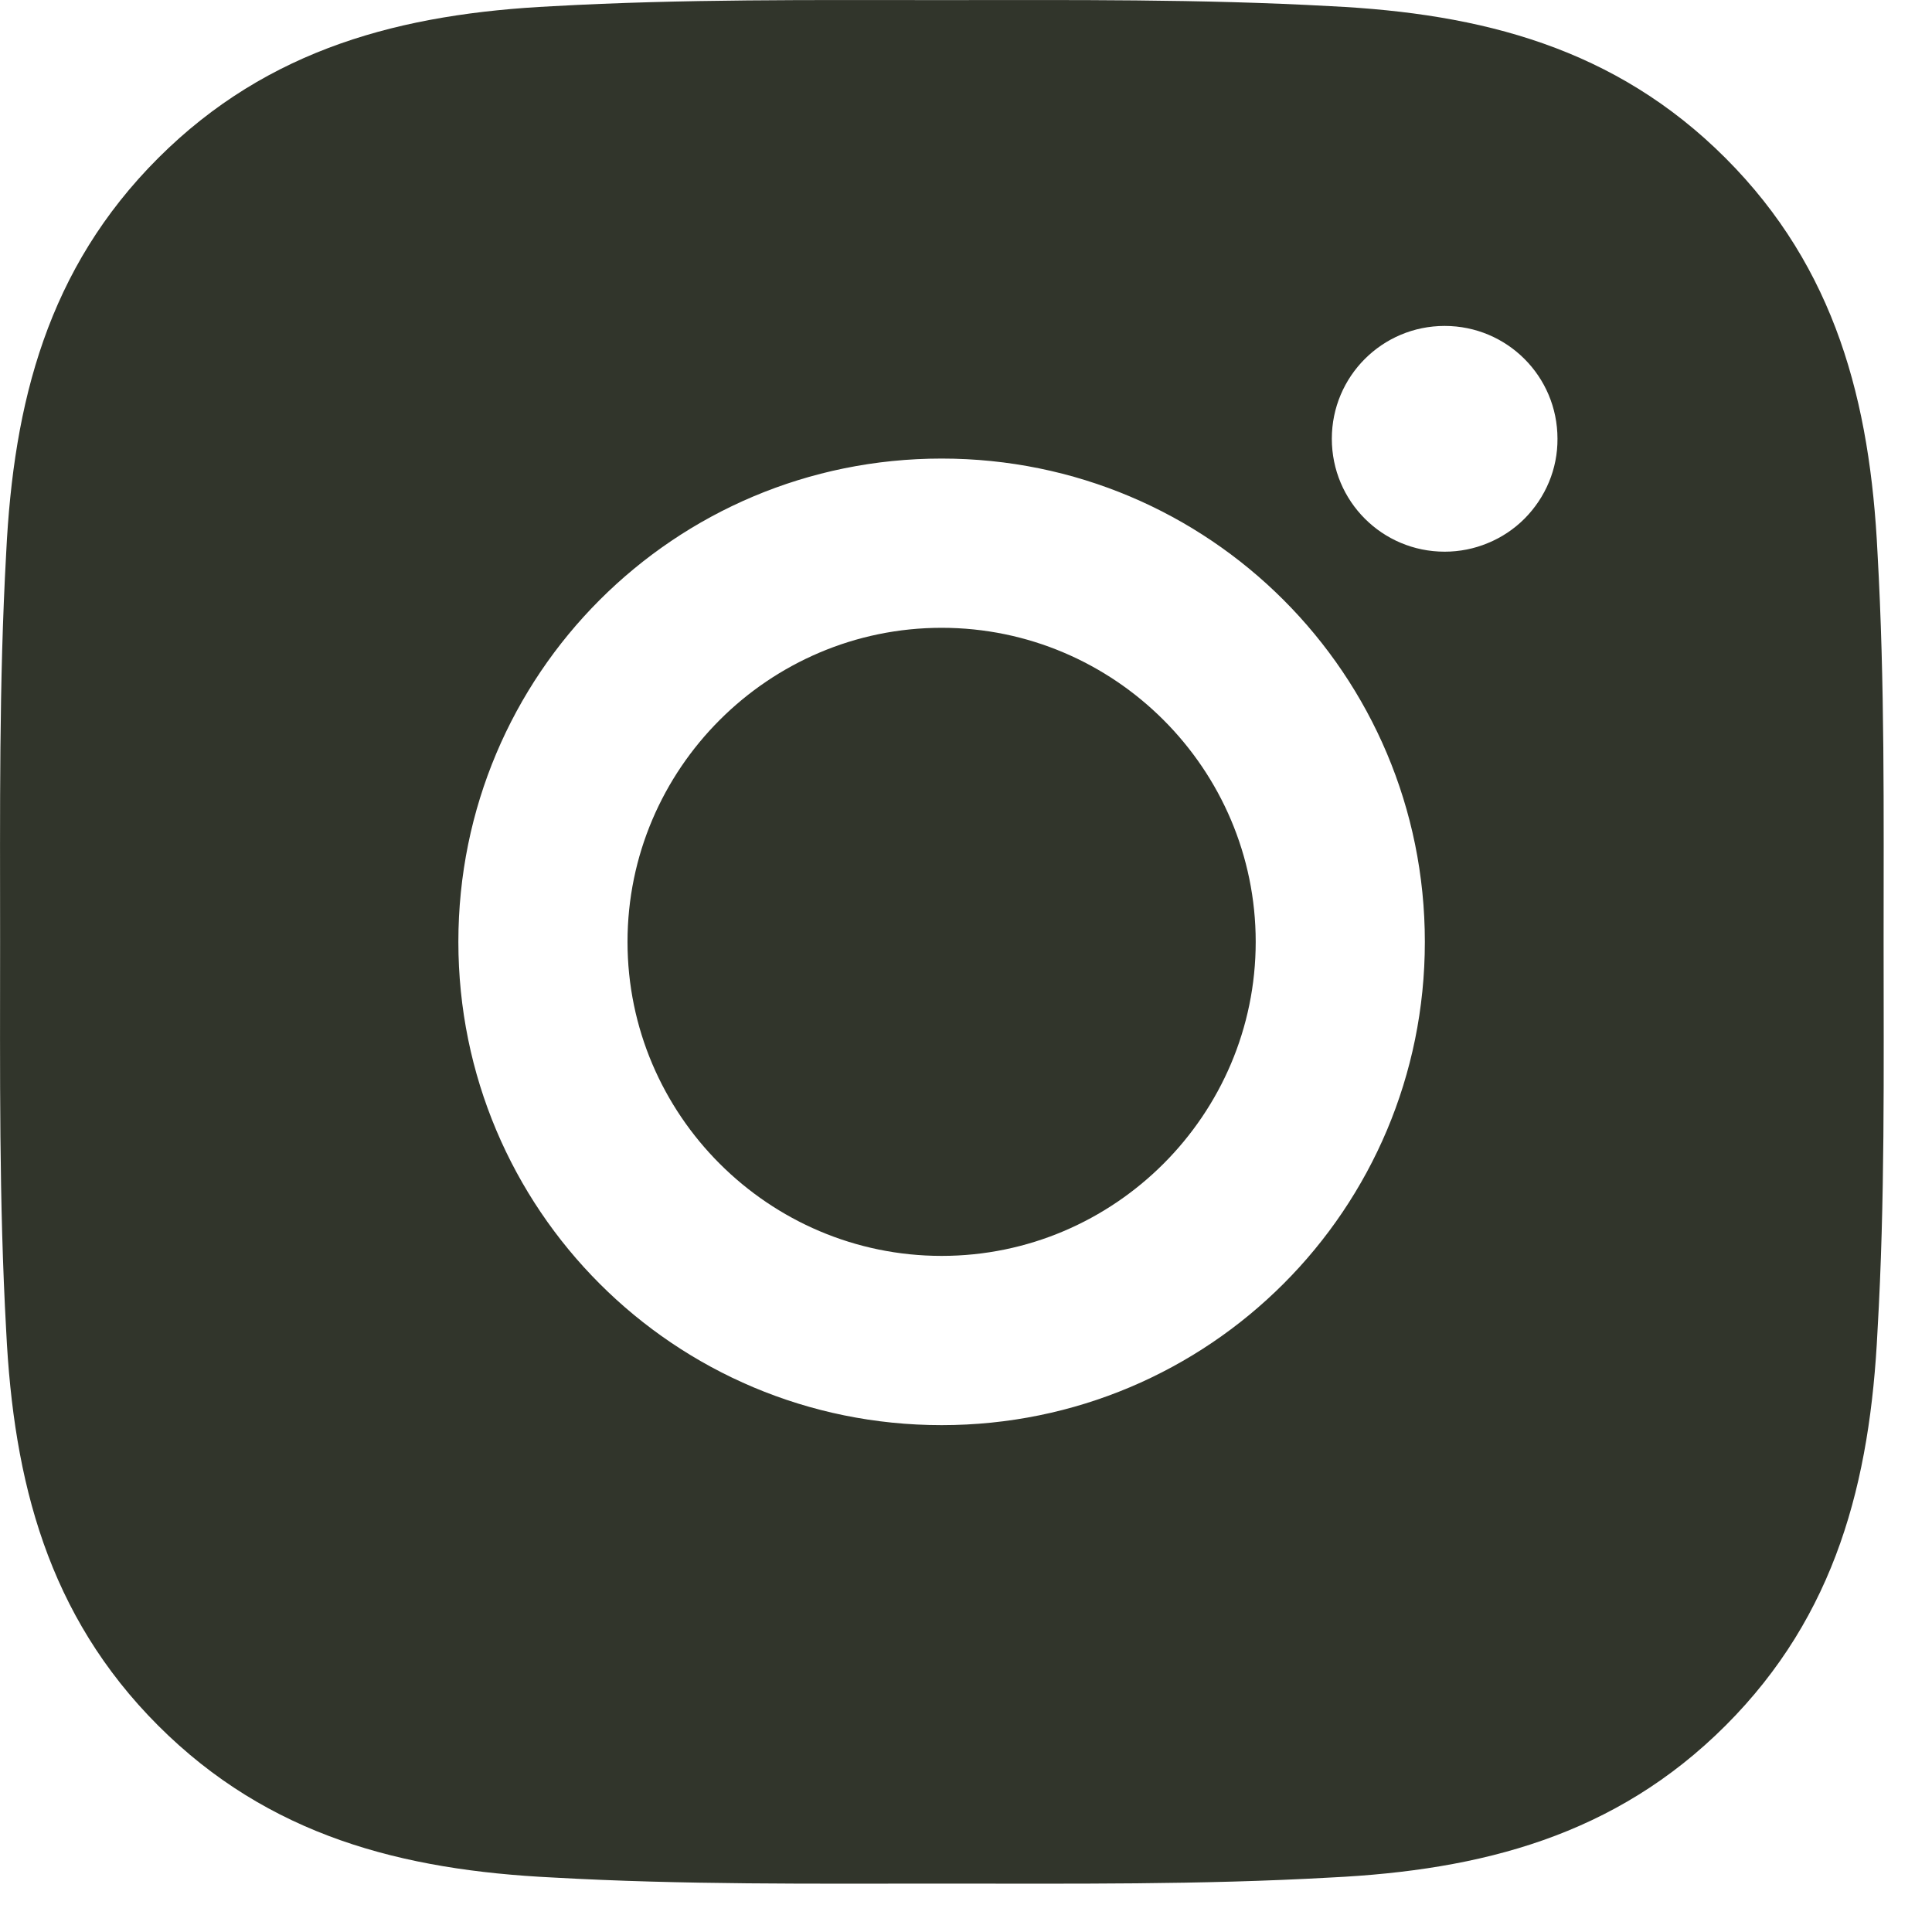
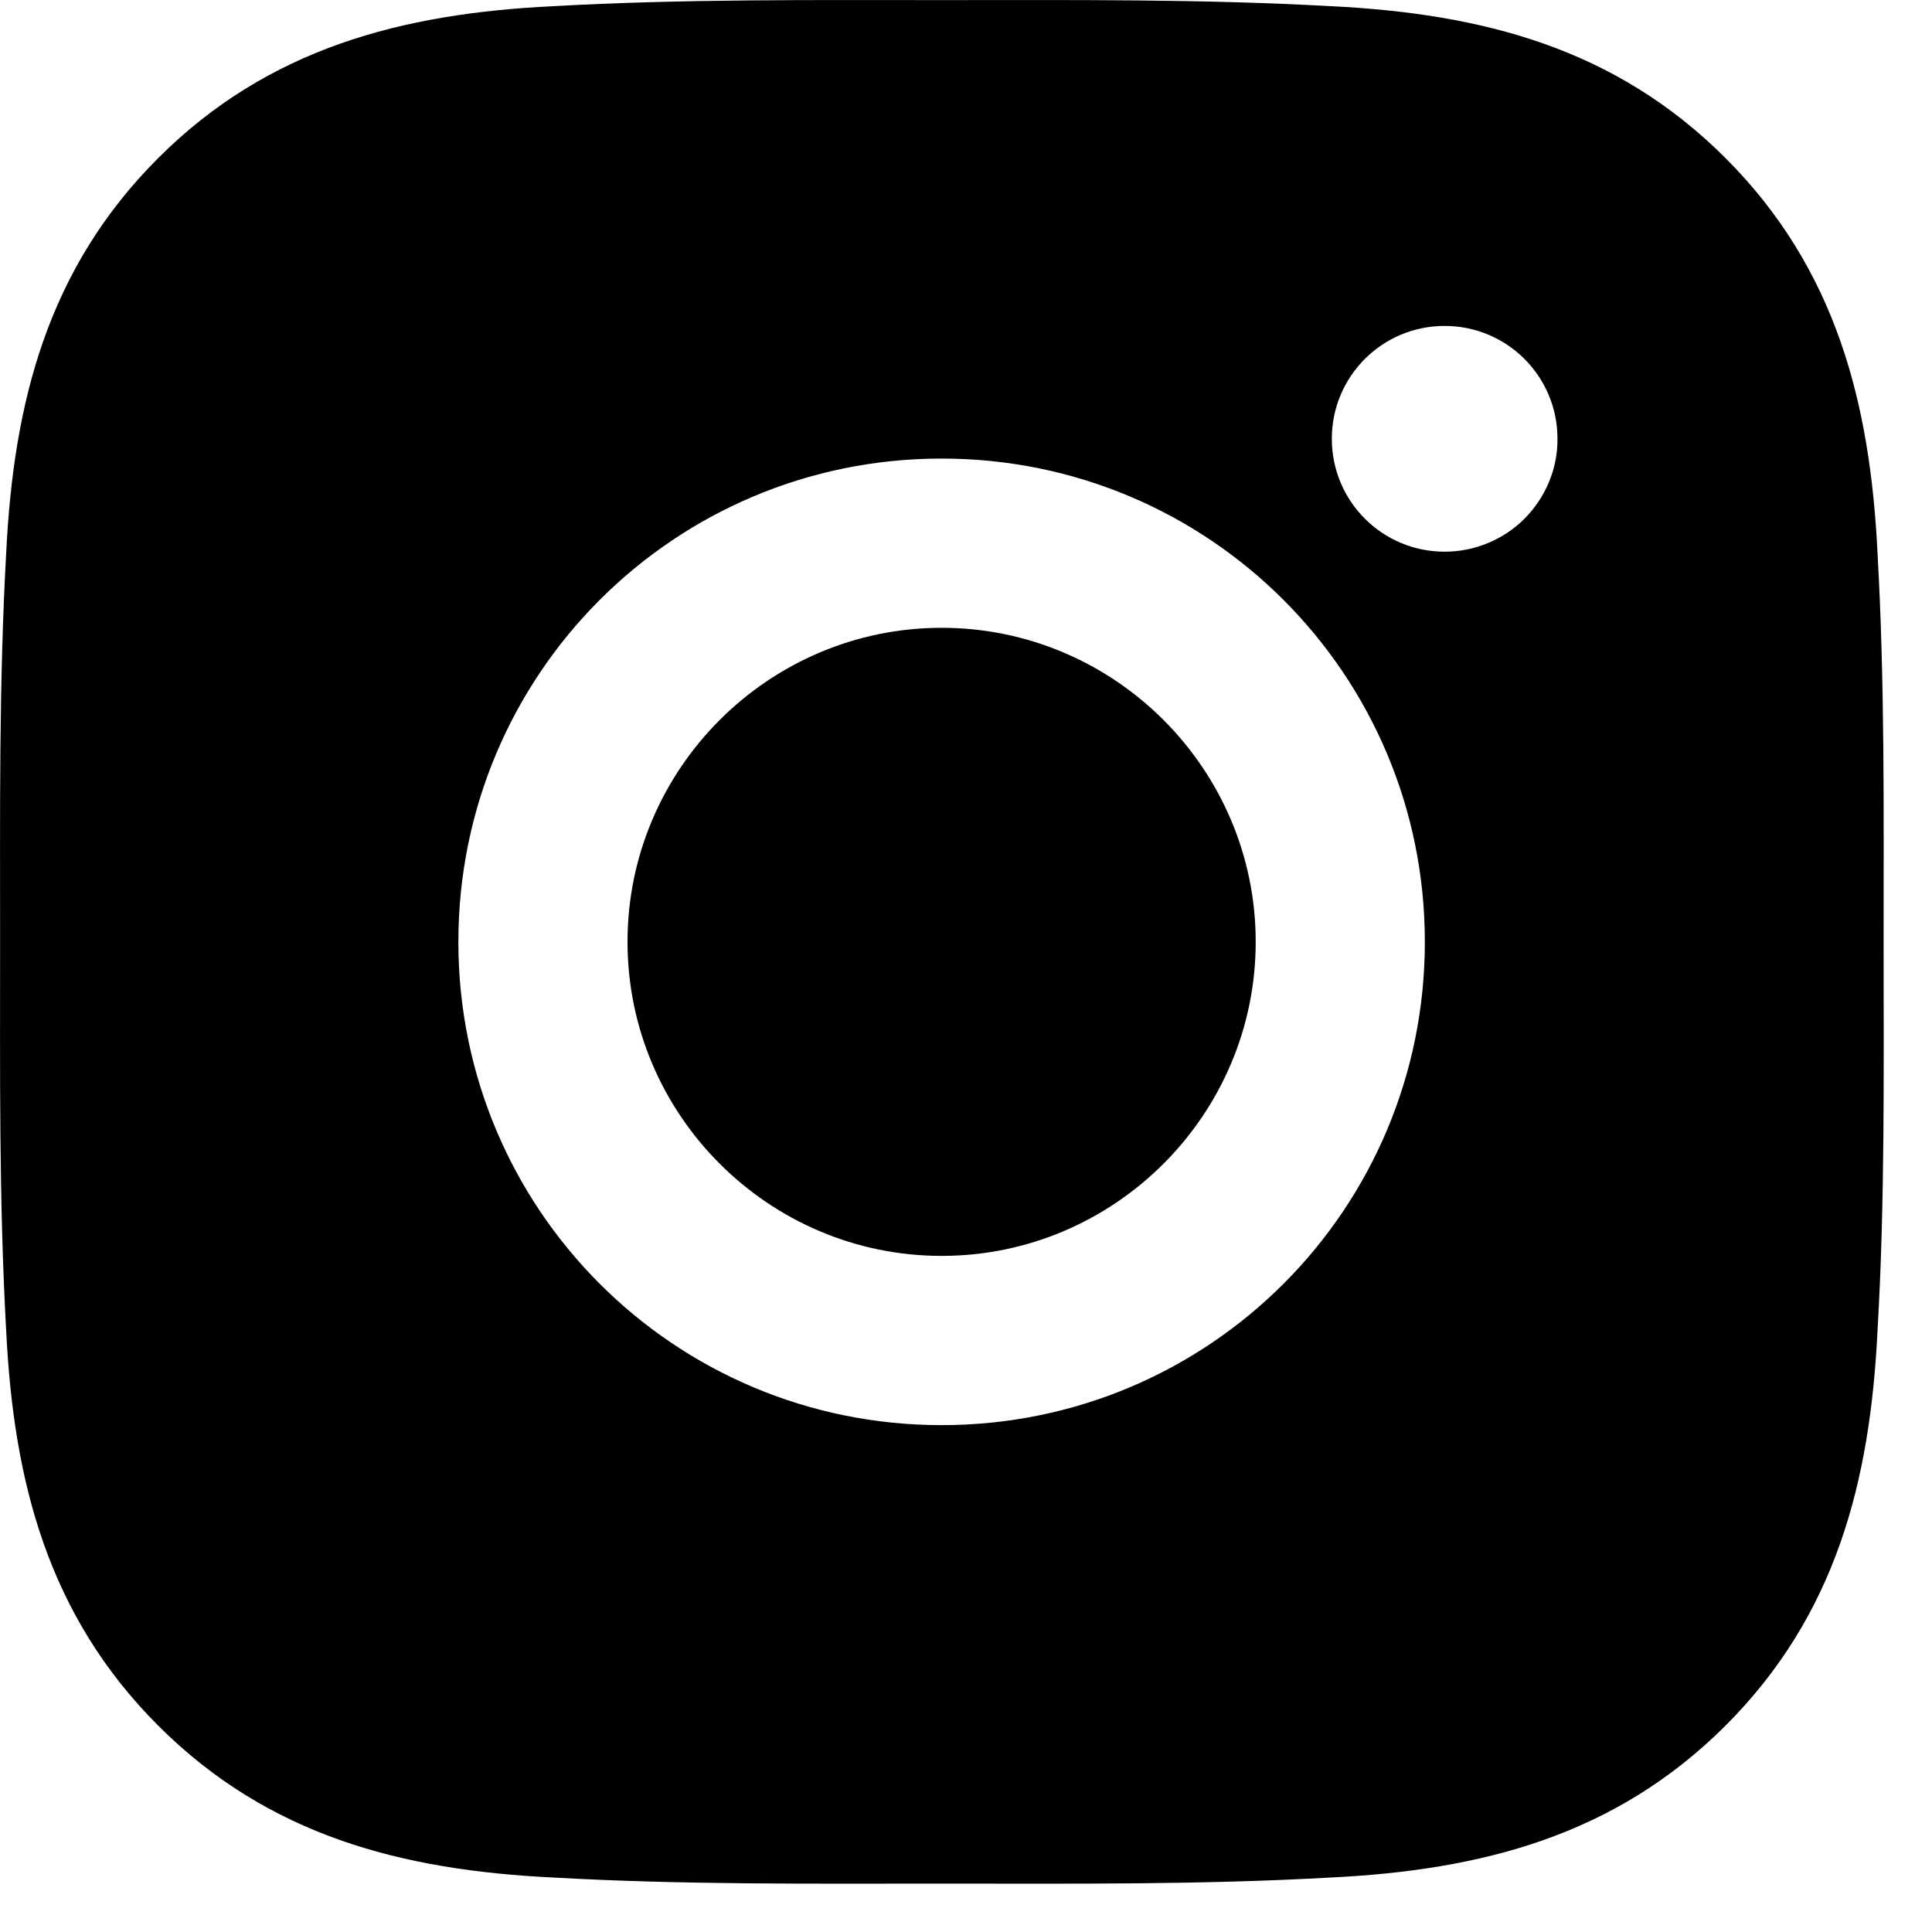
- <svg xmlns="http://www.w3.org/2000/svg" width="20" height="20" viewBox="0 0 20 20" fill="none">
-   <path d="M9.748 6.499C7.957 6.499 6.496 7.96 6.496 9.75C6.496 11.54 7.957 13.001 9.748 13.001C11.538 13.001 12.999 11.54 12.999 9.75C12.999 7.96 11.538 6.499 9.748 6.499ZM19.499 9.75C19.499 8.404 19.512 7.069 19.436 5.725C19.36 4.164 19.004 2.779 17.863 1.637C16.719 0.493 15.336 0.14 13.775 0.064C12.428 -0.011 11.094 0.001 9.75 0.001C8.404 0.001 7.069 -0.011 5.725 0.064C4.164 0.14 2.779 0.496 1.637 1.637C0.493 2.781 0.14 4.164 0.064 5.725C-0.011 7.072 0.001 8.406 0.001 9.75C0.001 11.094 -0.011 12.431 0.064 13.775C0.14 15.336 0.496 16.721 1.637 17.863C2.781 19.007 4.164 19.36 5.725 19.436C7.072 19.512 8.406 19.499 9.75 19.499C11.096 19.499 12.431 19.512 13.775 19.436C15.336 19.36 16.721 19.004 17.863 17.863C19.007 16.719 19.36 15.336 19.436 13.775C19.514 12.431 19.499 11.096 19.499 9.75V9.75ZM9.748 14.753C6.979 14.753 4.745 12.518 4.745 9.75C4.745 6.982 6.979 4.747 9.748 4.747C12.516 4.747 14.75 6.982 14.75 9.75C14.75 12.518 12.516 14.753 9.748 14.753ZM14.955 5.711C14.309 5.711 13.787 5.189 13.787 4.542C13.787 3.896 14.309 3.374 14.955 3.374C15.601 3.374 16.123 3.896 16.123 4.542C16.124 4.696 16.094 4.848 16.035 4.99C15.976 5.132 15.89 5.26 15.782 5.369C15.673 5.478 15.544 5.564 15.402 5.622C15.261 5.681 15.109 5.711 14.955 5.711V5.711Z" fill="#31352B" />
+ <svg xmlns="http://www.w3.org/2000/svg" width="20" height="20" viewBox="0 0 20 20">
+   <path d="M9.748 6.499C7.957 6.499 6.496 7.96 6.496 9.75C6.496 11.54 7.957 13.001 9.748 13.001C11.538 13.001 12.999 11.54 12.999 9.75C12.999 7.96 11.538 6.499 9.748 6.499ZM19.499 9.75C19.499 8.404 19.512 7.069 19.436 5.725C19.36 4.164 19.004 2.779 17.863 1.637C16.719 0.493 15.336 0.14 13.775 0.064C12.428 -0.011 11.094 0.001 9.75 0.001C8.404 0.001 7.069 -0.011 5.725 0.064C4.164 0.14 2.779 0.496 1.637 1.637C0.493 2.781 0.14 4.164 0.064 5.725C-0.011 7.072 0.001 8.406 0.001 9.75C0.001 11.094 -0.011 12.431 0.064 13.775C0.14 15.336 0.496 16.721 1.637 17.863C2.781 19.007 4.164 19.36 5.725 19.436C7.072 19.512 8.406 19.499 9.75 19.499C11.096 19.499 12.431 19.512 13.775 19.436C15.336 19.36 16.721 19.004 17.863 17.863C19.007 16.719 19.36 15.336 19.436 13.775C19.514 12.431 19.499 11.096 19.499 9.75V9.75ZM9.748 14.753C6.979 14.753 4.745 12.518 4.745 9.75C4.745 6.982 6.979 4.747 9.748 4.747C12.516 4.747 14.75 6.982 14.75 9.75C14.75 12.518 12.516 14.753 9.748 14.753ZM14.955 5.711C14.309 5.711 13.787 5.189 13.787 4.542C13.787 3.896 14.309 3.374 14.955 3.374C15.601 3.374 16.123 3.896 16.123 4.542C16.124 4.696 16.094 4.848 16.035 4.99C15.976 5.132 15.89 5.26 15.782 5.369C15.673 5.478 15.544 5.564 15.402 5.622C15.261 5.681 15.109 5.711 14.955 5.711V5.711Z" />
</svg>
